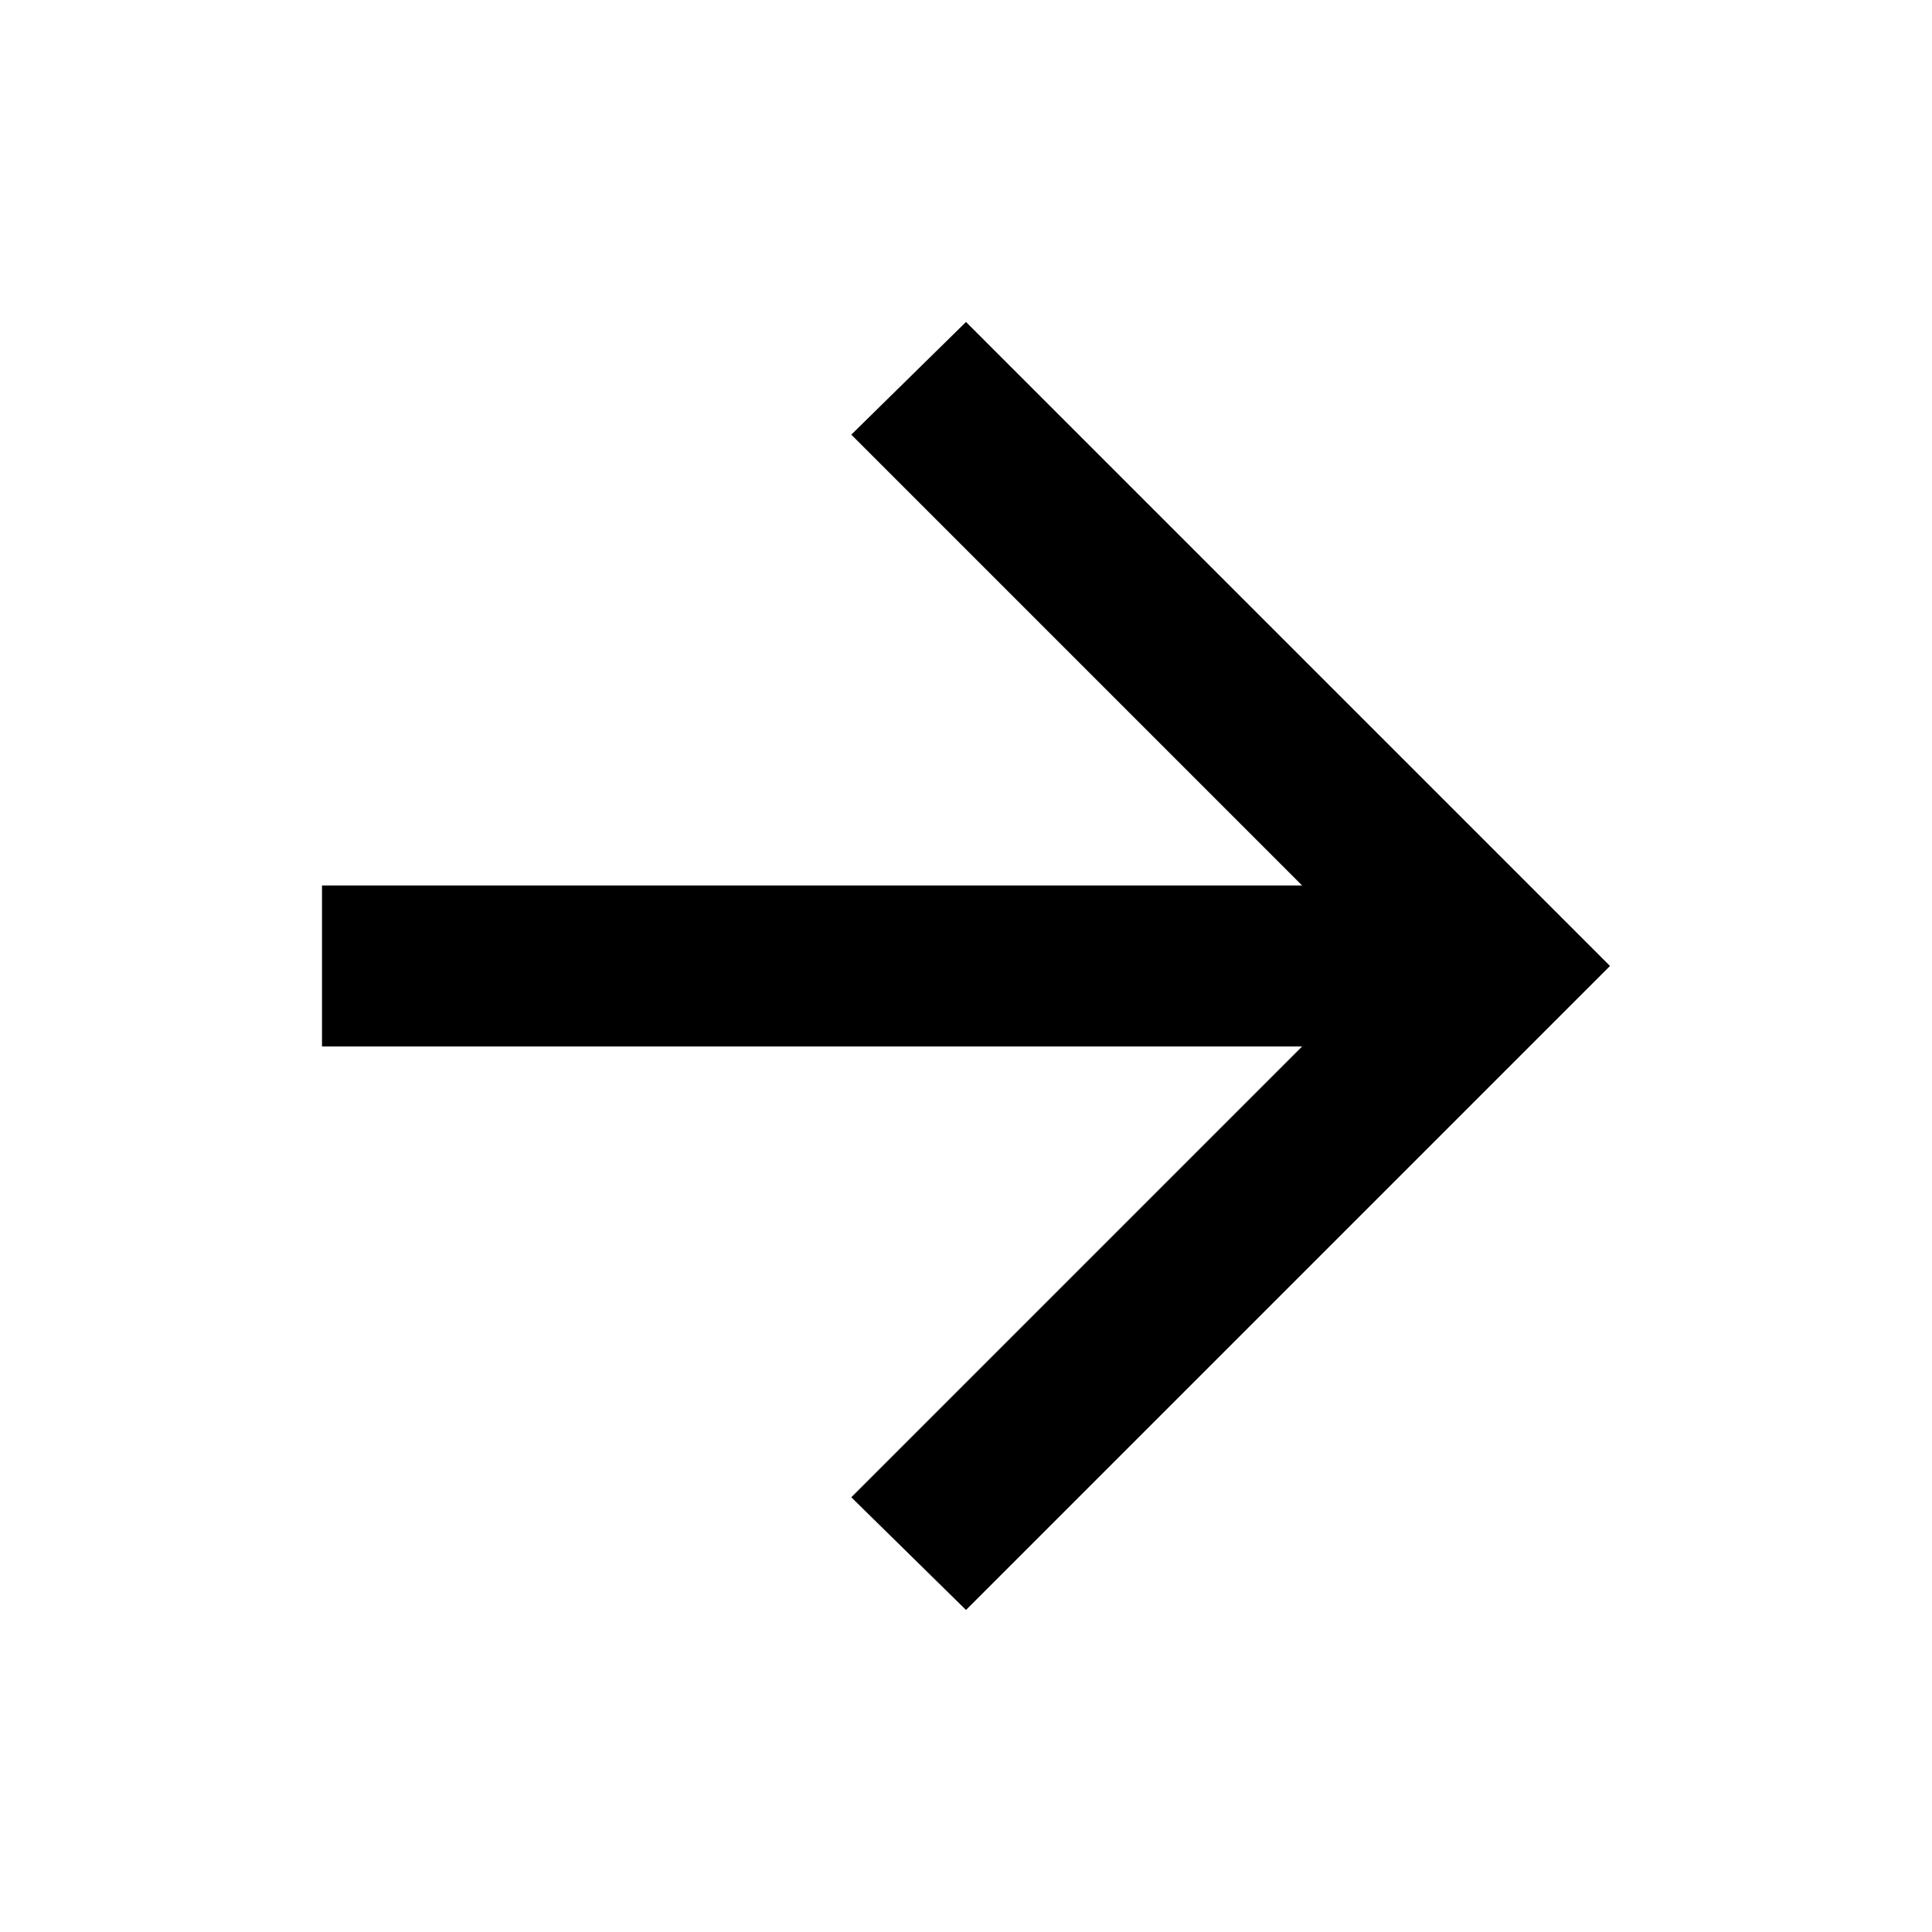
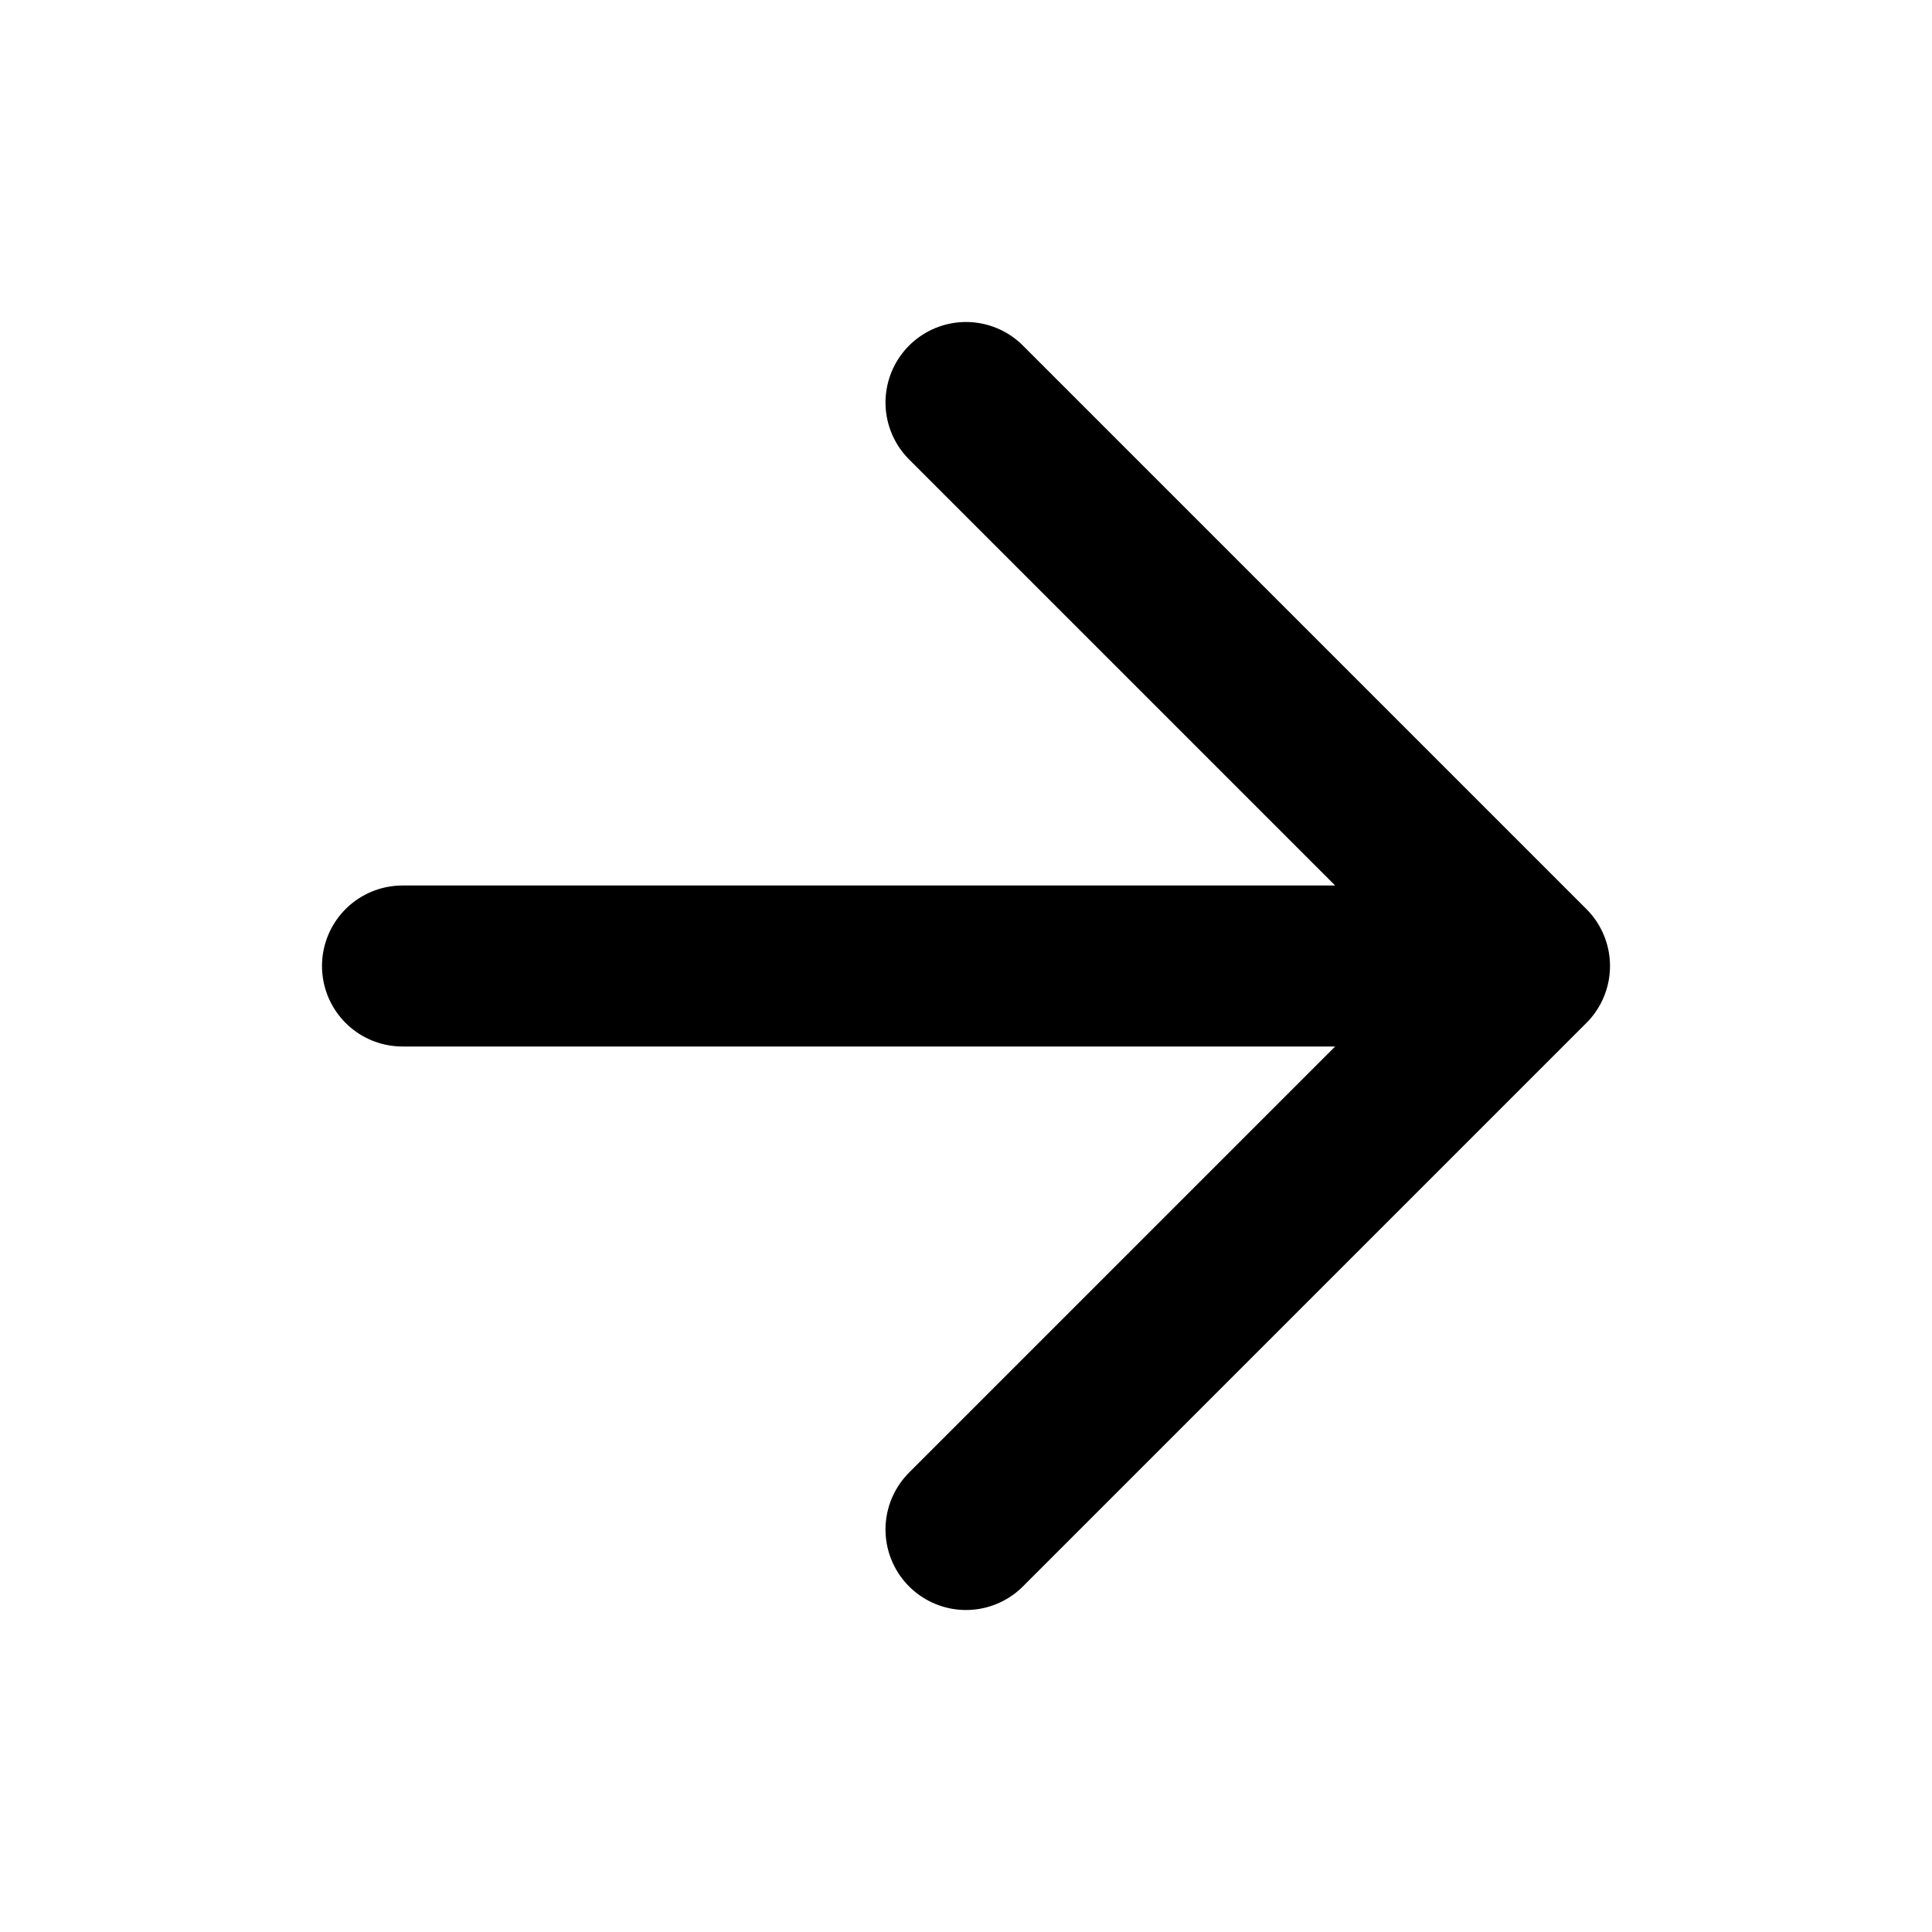
- <svg xmlns="http://www.w3.org/2000/svg" viewBox="0 0 48 48" fill="none">
-   <mask id="mask0_582_807" style="mask-type:alpha" maskUnits="userSpaceOnUse" x="0" y="0" width="48" height="48">
-     <rect width="48" height="48" fill="#D9D9D9" />
-   </mask>
-   <g mask="url(#mask0_582_807)">
-     <path d="M24 39.999L21.15 37.199L32.35 25.999H8V21.999H32.35L21.15 10.799L24 7.999L40 23.999L24 39.999Z" fill="currentColor" />
-   </g>
+ <svg xmlns="http://www.w3.org/2000/svg" width="24" height="24" viewBox="0 0 24 24" fill="none">
+   <path d="M5 12H19M19 12L12 5M19 12L12 19" stroke="currentColor" stroke-width="2" stroke-linecap="round" stroke-linejoin="round" />
</svg>
